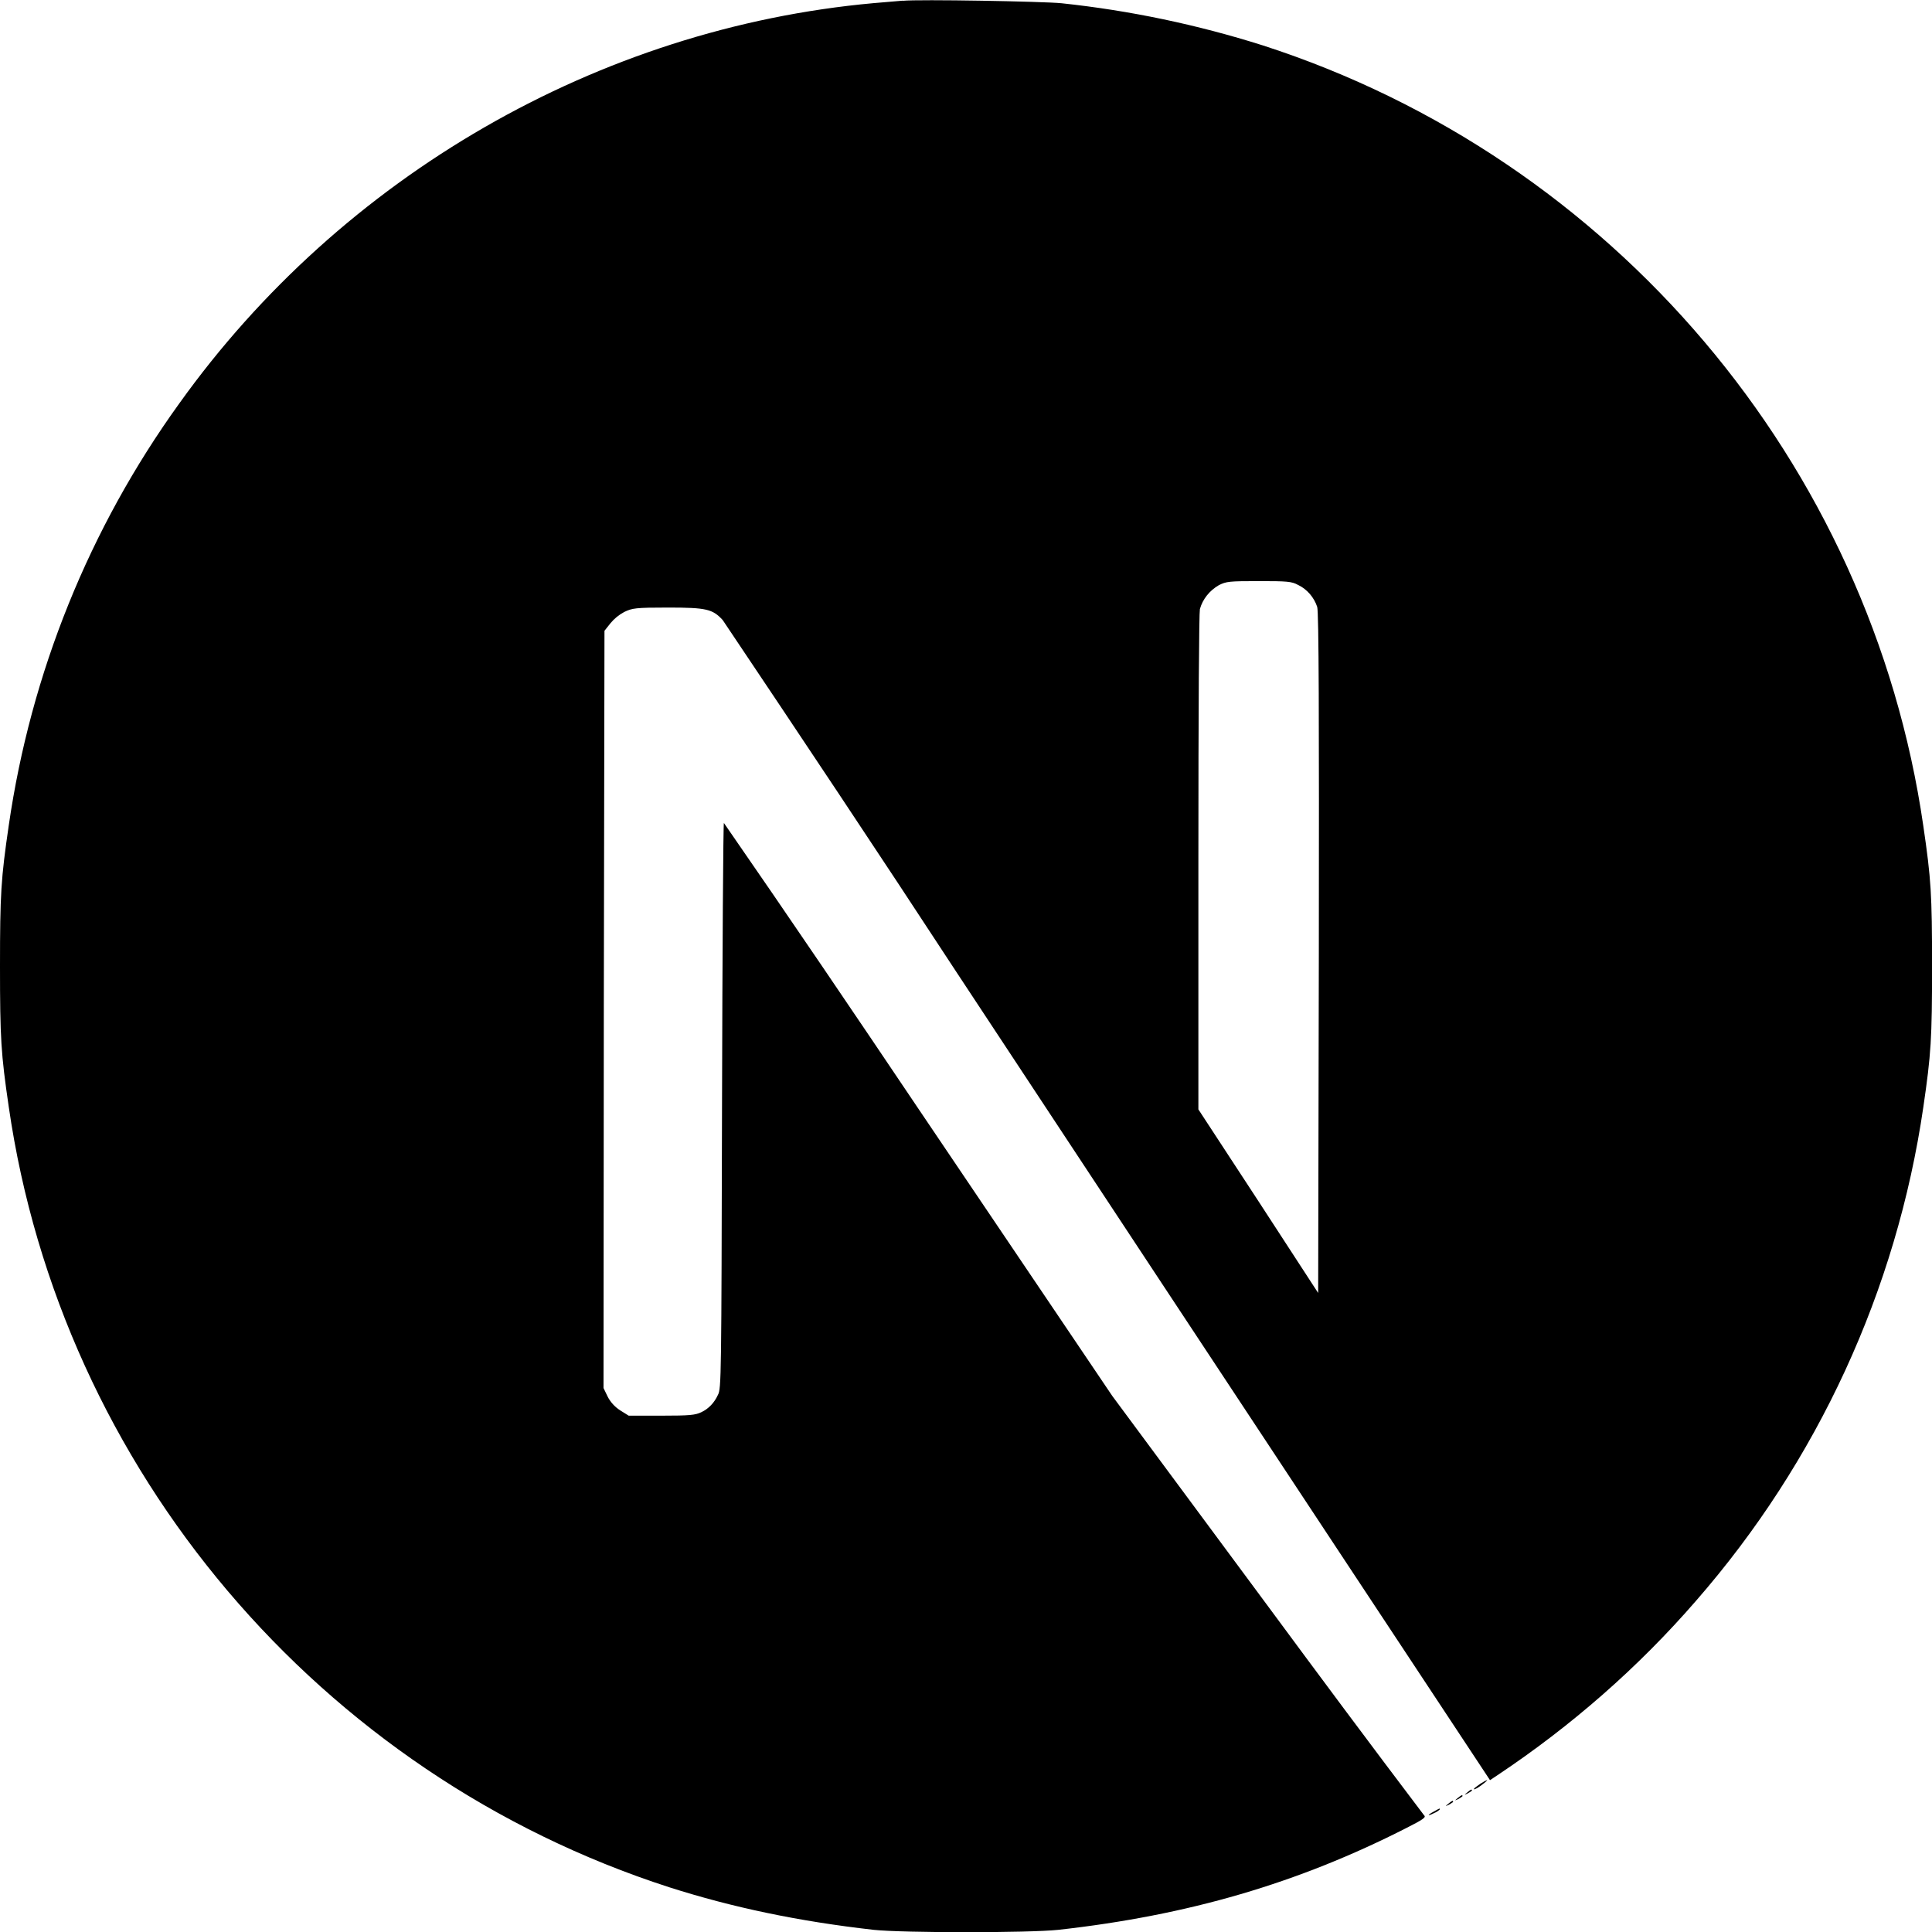
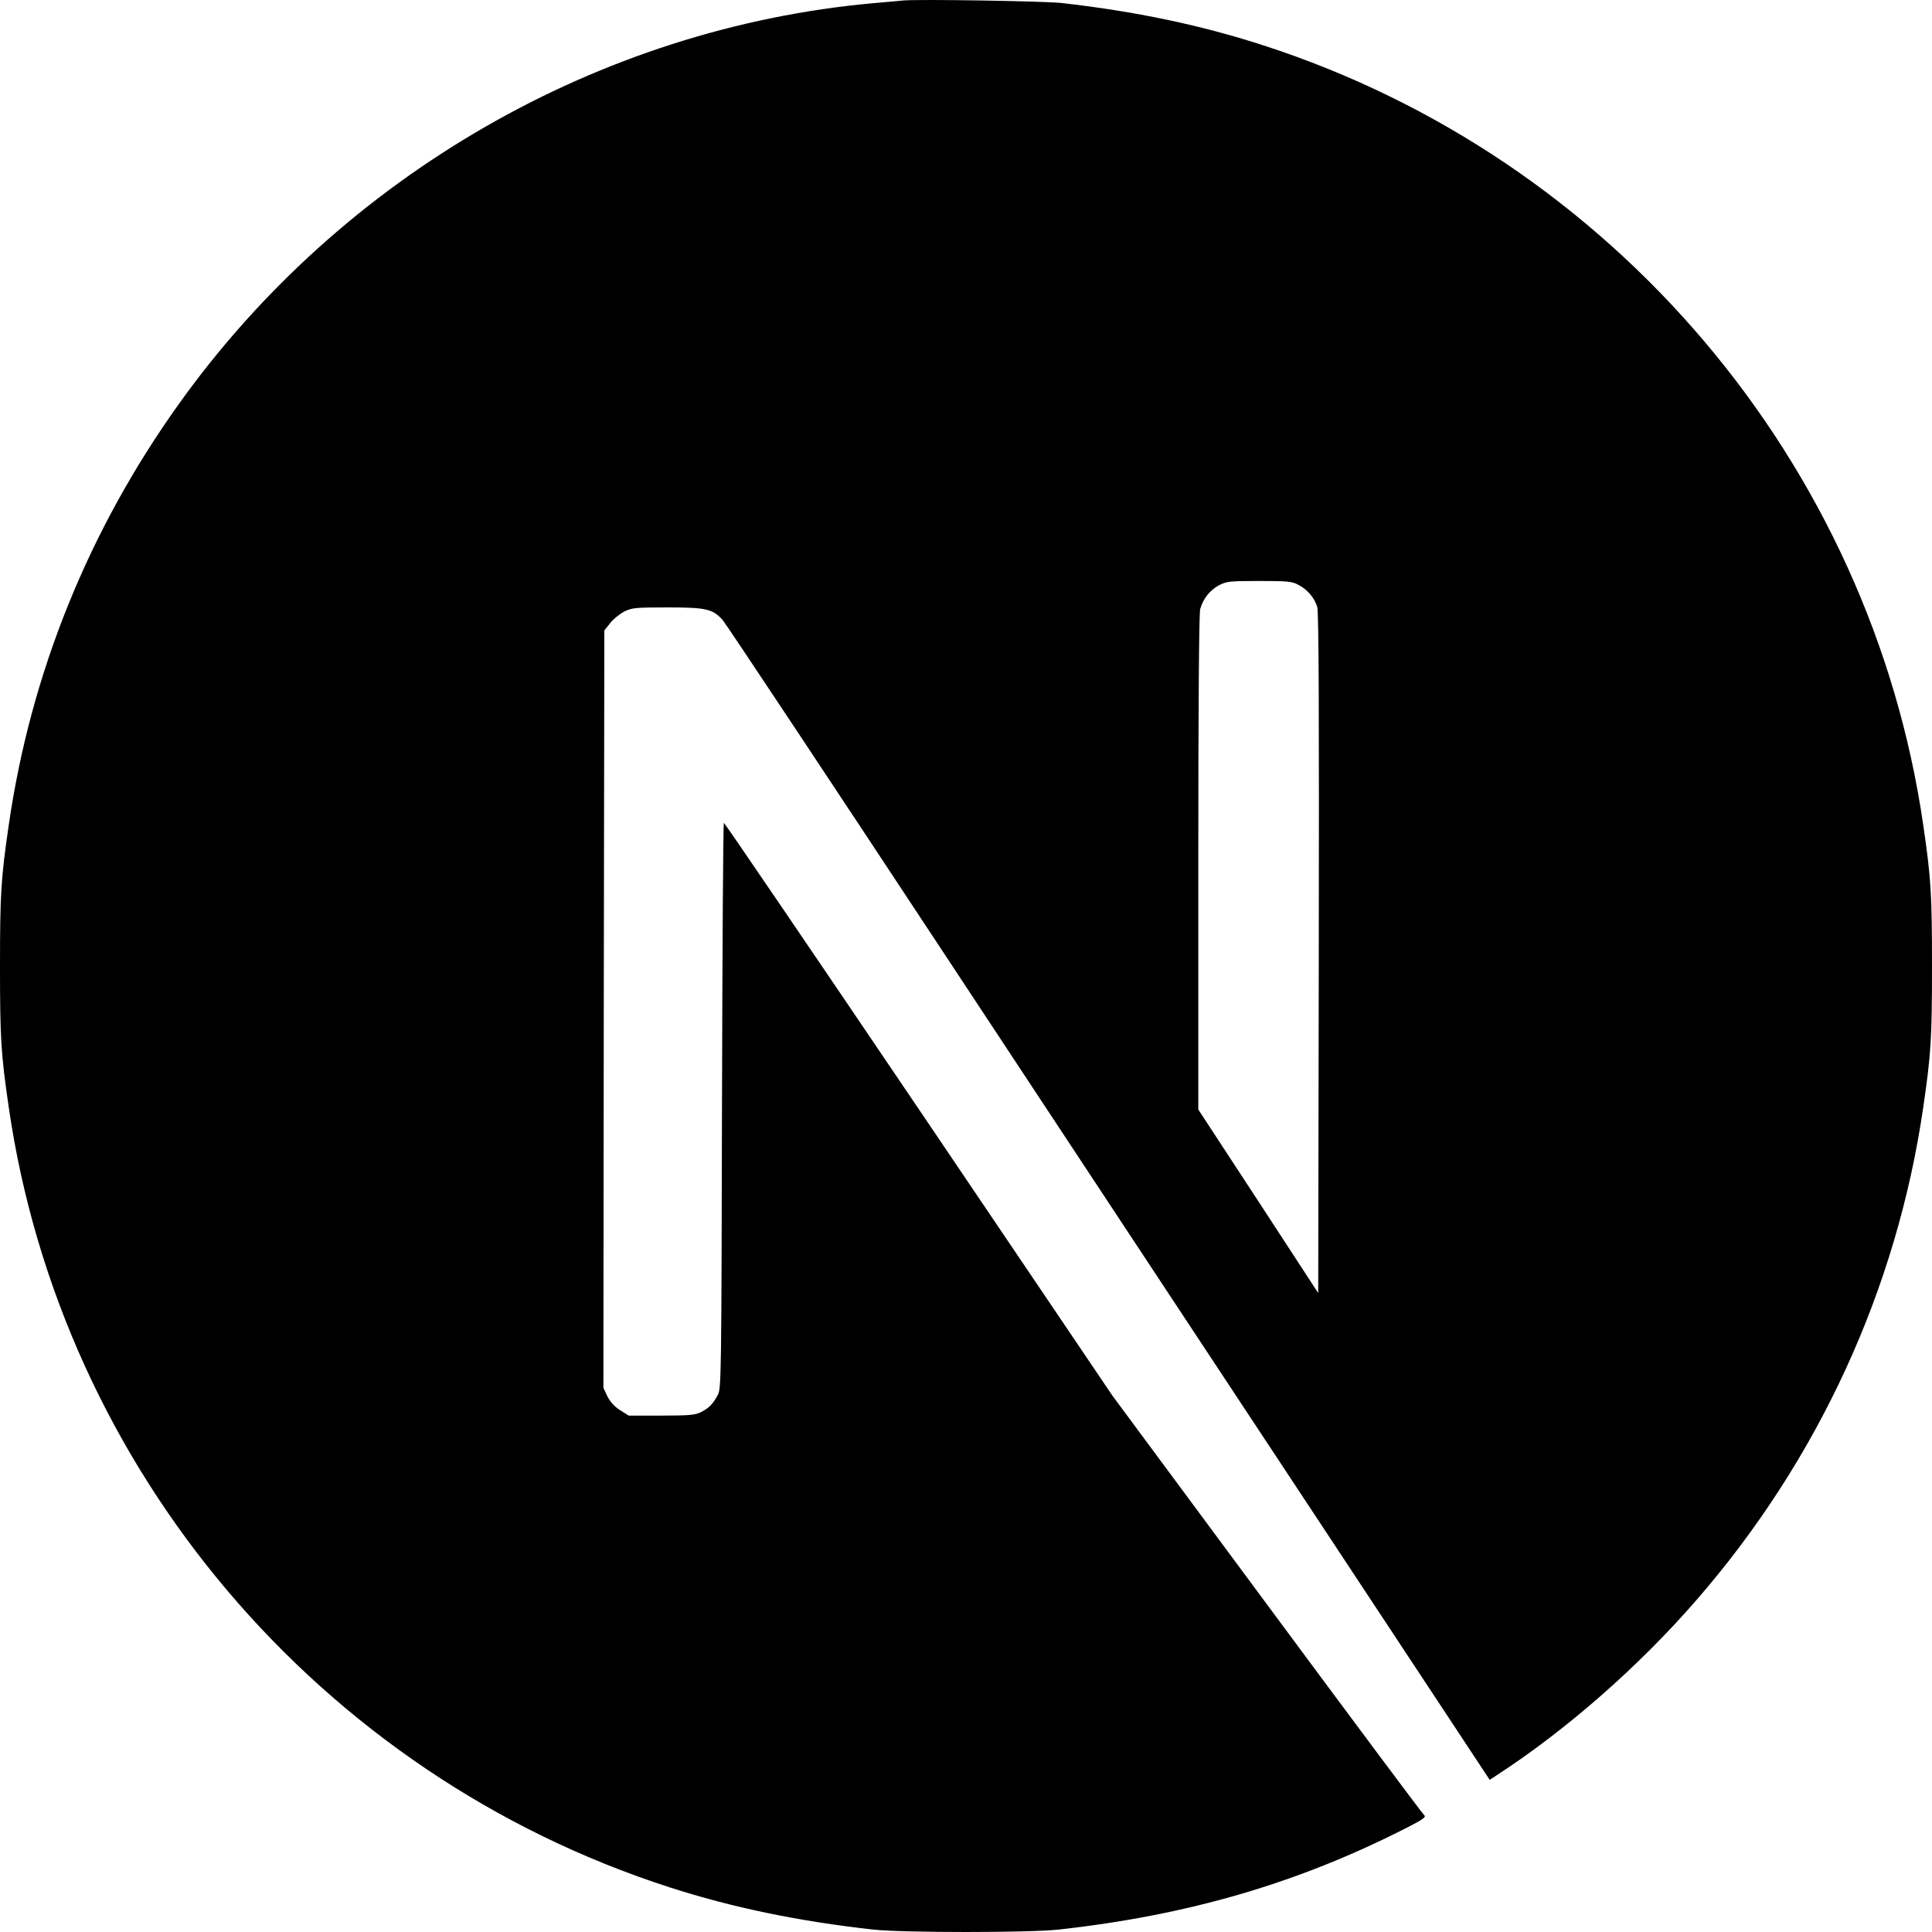
- <svg xmlns="http://www.w3.org/2000/svg" fill="#000000" width="800px" height="800px" viewBox="0 0 32 32">
-   <path d="M23.749 30.005c-0.119 0.063-0.109 0.083 0.005 0.025 0.037-0.015 0.068-0.036 0.095-0.061 0-0.021 0-0.021-0.1 0.036zM23.989 29.875c-0.057 0.047-0.057 0.047 0.011 0.016 0.036-0.021 0.068-0.041 0.068-0.047 0-0.027-0.016-0.021-0.079 0.031zM24.145 29.781c-0.057 0.047-0.057 0.047 0.011 0.016 0.037-0.021 0.068-0.043 0.068-0.048 0-0.025-0.016-0.020-0.079 0.032zM24.303 29.688c-0.057 0.047-0.057 0.047 0.009 0.015 0.037-0.020 0.068-0.041 0.068-0.047 0-0.025-0.016-0.020-0.077 0.032zM24.516 29.547c-0.109 0.073-0.147 0.12-0.047 0.068 0.067-0.041 0.181-0.131 0.161-0.131-0.043 0.016-0.079 0.043-0.115 0.063zM14.953 0.011c-0.073 0.005-0.292 0.025-0.484 0.041-4.548 0.412-8.803 2.86-11.5 6.631-1.491 2.067-2.459 4.468-2.824 6.989-0.129 0.88-0.145 1.14-0.145 2.333 0 1.192 0.016 1.448 0.145 2.328 0.871 6.011 5.147 11.057 10.943 12.927 1.043 0.333 2.136 0.563 3.381 0.704 0.484 0.052 2.577 0.052 3.061 0 2.152-0.24 3.969-0.771 5.767-1.688 0.276-0.14 0.328-0.177 0.291-0.208-0.88-1.161-1.744-2.323-2.609-3.495l-2.557-3.453-3.203-4.745c-1.068-1.588-2.14-3.172-3.229-4.744-0.011 0-0.025 2.109-0.031 4.681-0.011 4.505-0.011 4.688-0.068 4.792-0.057 0.125-0.151 0.229-0.276 0.287-0.099 0.047-0.188 0.057-0.661 0.057h-0.541l-0.141-0.088c-0.088-0.057-0.161-0.136-0.208-0.229l-0.068-0.141 0.005-6.271 0.011-6.271 0.099-0.125c0.063-0.077 0.141-0.14 0.229-0.187 0.131-0.063 0.183-0.073 0.724-0.073 0.635 0 0.74 0.025 0.907 0.208 1.296 1.932 2.588 3.869 3.859 5.812 2.079 3.152 4.917 7.453 6.312 9.563l2.537 3.839 0.125-0.083c1.219-0.813 2.328-1.781 3.285-2.885 2.016-2.308 3.324-5.147 3.767-8.177 0.129-0.88 0.145-1.141 0.145-2.333 0-1.193-0.016-1.448-0.145-2.328-0.871-6.011-5.147-11.057-10.943-12.928-1.084-0.343-2.199-0.577-3.328-0.697-0.303-0.031-2.371-0.068-2.631-0.041zM21.5 9.688c0.151 0.072 0.265 0.208 0.317 0.364 0.027 0.084 0.032 1.823 0.027 5.74l-0.011 5.624-0.989-1.52-0.995-1.521v-4.083c0-2.647 0.011-4.131 0.025-4.204 0.047-0.167 0.161-0.307 0.313-0.395 0.124-0.063 0.172-0.068 0.667-0.068 0.463 0 0.541 0.005 0.645 0.063z" />
+ <svg xmlns="http://www.w3.org/2000/svg" width="256px" height="256px" viewBox="0 0 256 256" version="1.1" preserveAspectRatio="xMidYMid">
+   <g>
+     <path d="M119.617,0.069 C119.066,0.119 117.315,0.294 115.738,0.419 C79.378,3.697 45.319,23.313 23.748,53.463 C11.736,70.227 4.054,89.243 1.151,109.385 C0.125,116.415 0,118.492 0,128.025 C0,137.558 0.125,139.635 1.151,146.666 C8.108,194.73 42.316,235.114 88.712,250.076 C97.02,252.754 105.778,254.58 115.738,255.681 C119.617,256.106 136.383,256.106 140.262,255.681 C157.454,253.779 172.018,249.526 186.382,242.195 C188.584,241.069 189.01,240.769 188.709,240.518 C188.509,240.368 179.125,227.783 167.864,212.57 L147.394,184.922 L121.744,146.966 C107.63,126.098 96.019,109.034 95.919,109.034 C95.819,109.009 95.718,125.873 95.668,146.465 C95.593,182.52 95.568,183.971 95.118,184.822 C94.467,186.048 93.967,186.549 92.916,187.099 C92.115,187.499 91.414,187.574 87.636,187.574 L83.306,187.574 L82.155,186.849 C81.404,186.373 80.854,185.748 80.479,185.022 L79.953,183.896 L80.003,133.73 L80.078,83.538 L80.854,82.562 C81.254,82.037 82.105,81.361 82.706,81.036 C83.732,80.536 84.132,80.486 88.461,80.486 C93.566,80.486 94.417,80.686 95.743,82.137 C96.119,82.537 110.007,103.455 126.624,128.651 C143.24,153.846 165.962,188.25 177.123,205.139 L197.393,235.84 L198.419,235.164 C207.503,229.259 217.112,220.852 224.719,212.095 C240.91,193.504 251.345,170.836 254.849,146.666 C255.875,139.635 256,137.558 256,128.025 C256,118.492 255.875,116.415 254.849,109.385 C247.892,61.32 213.684,20.936 167.288,5.974 C159.105,3.322 150.397,1.495 140.637,0.394 C138.235,0.144 121.694,-0.131 119.617,0.069 L119.617,0.069 Z M172.018,77.483 C173.219,78.084 174.195,79.235 174.545,80.436 C174.746,81.086 174.796,94.998 174.746,126.349 L174.671,171.336 L166.738,159.176 L158.78,147.016 L158.78,114.314 C158.78,93.171 158.88,81.286 159.03,80.711 C159.431,79.31 160.307,78.209 161.508,77.558 C162.534,77.033 162.909,76.983 166.838,76.983 C170.542,76.983 171.192,77.033 172.018,77.483 Z" fill="#000000" />
+   </g>
</svg>
